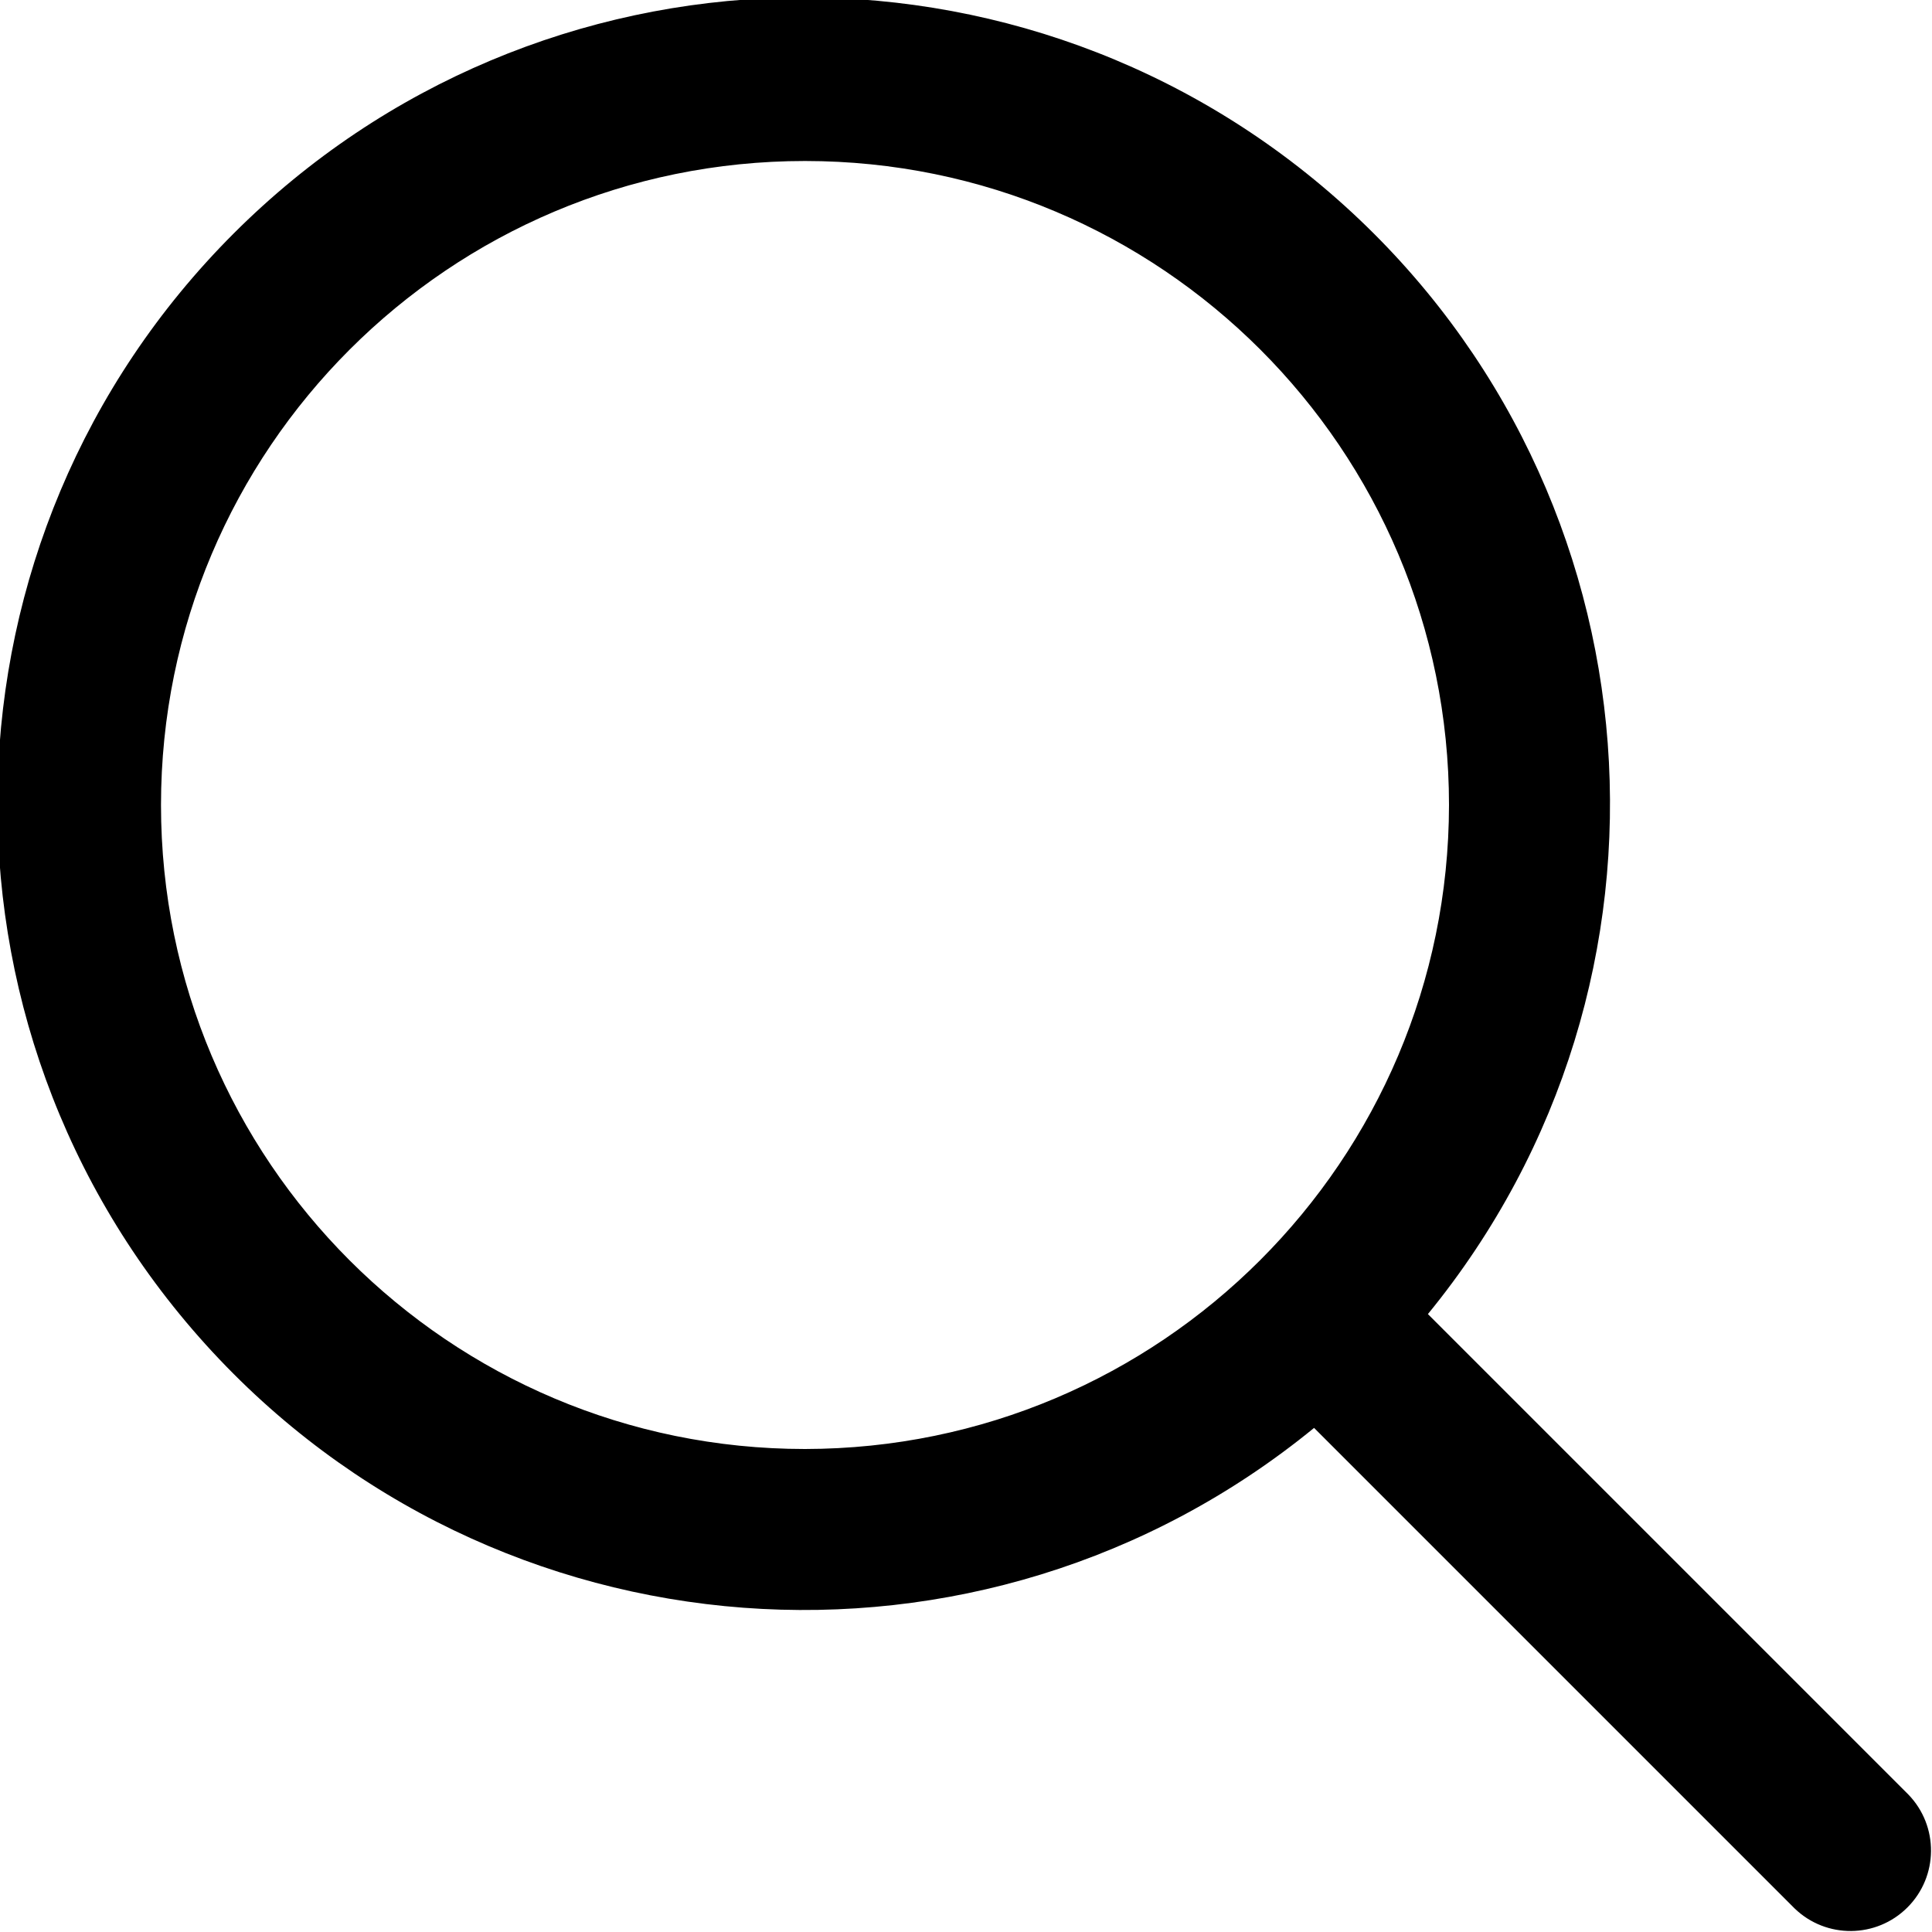
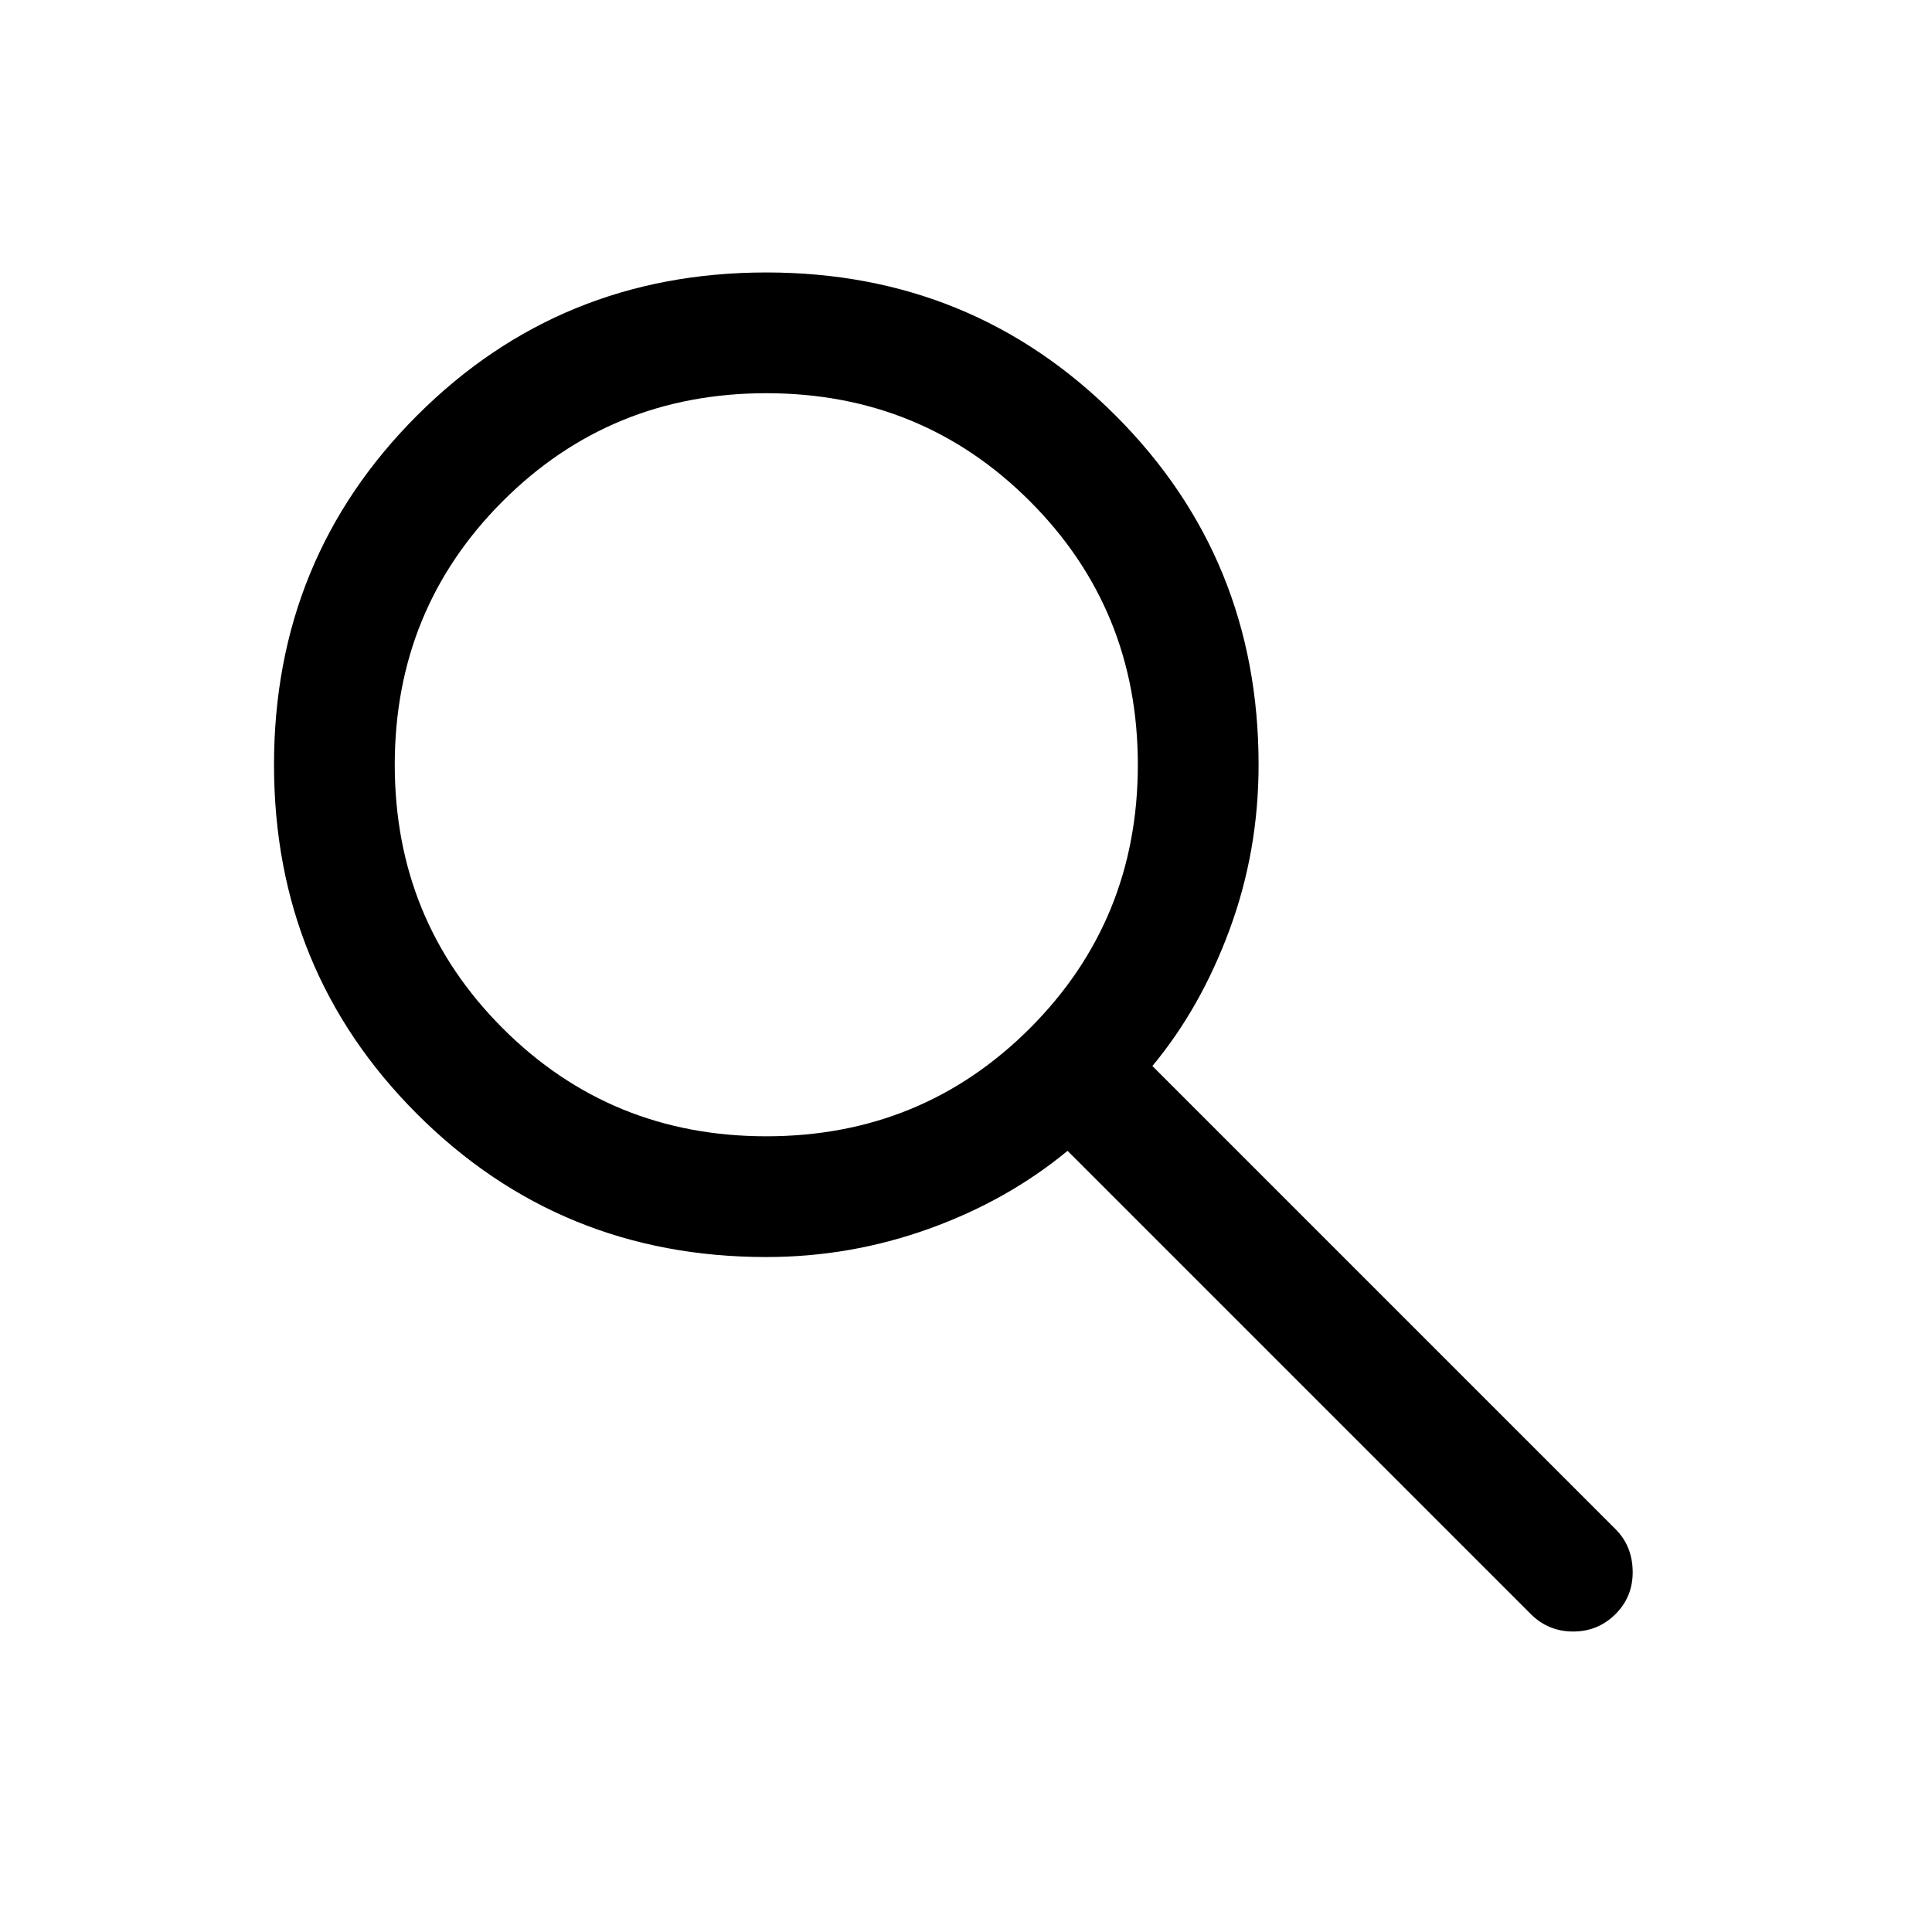
- <svg xmlns="http://www.w3.org/2000/svg" id="Outline" viewBox="0 0 24 24" width="512" height="512">
-   <path d="M23.707,22.293l-5.969-5.969a10.016,10.016,0,1,0-1.414,1.414l5.969,5.969a1,1,0,0,0,1.414-1.414ZM10,18a8,8,0,1,1,8-8A8.009,8.009,0,0,1,10,18Z" />
+ <svg xmlns="http://www.w3.org/2000/svg" height="24" viewBox="0 -960 960 960" width="24">
+   <path d="M380.769-335.386q-102.461 0-173.537-71.076Q136.155-477.539 136.155-580q0-102.461 71.077-173.538 71.076-71.076 173.537-71.076 102.461 0 173.538 71.076Q625.384-682.461 625.384-580q0 42.846-14.385 81.846-14.385 39-38.385 67.846l230.155 230.154q8.307 8.308 8.499 20.885.193 12.576-8.499 21.268-8.693 8.692-21.077 8.692-12.384 0-21.076-8.692L530.461-388.155q-30 24.769-69 38.769t-80.692 14Zm0-59.998q77.308 0 130.962-53.654Q565.385-502.692 565.385-580q0-77.308-53.654-130.962-53.654-53.654-130.962-53.654-77.308 0-130.962 53.654Q196.154-657.308 196.154-580q0 77.308 53.653 130.962 53.654 53.654 130.962 53.654Z" />
</svg>
